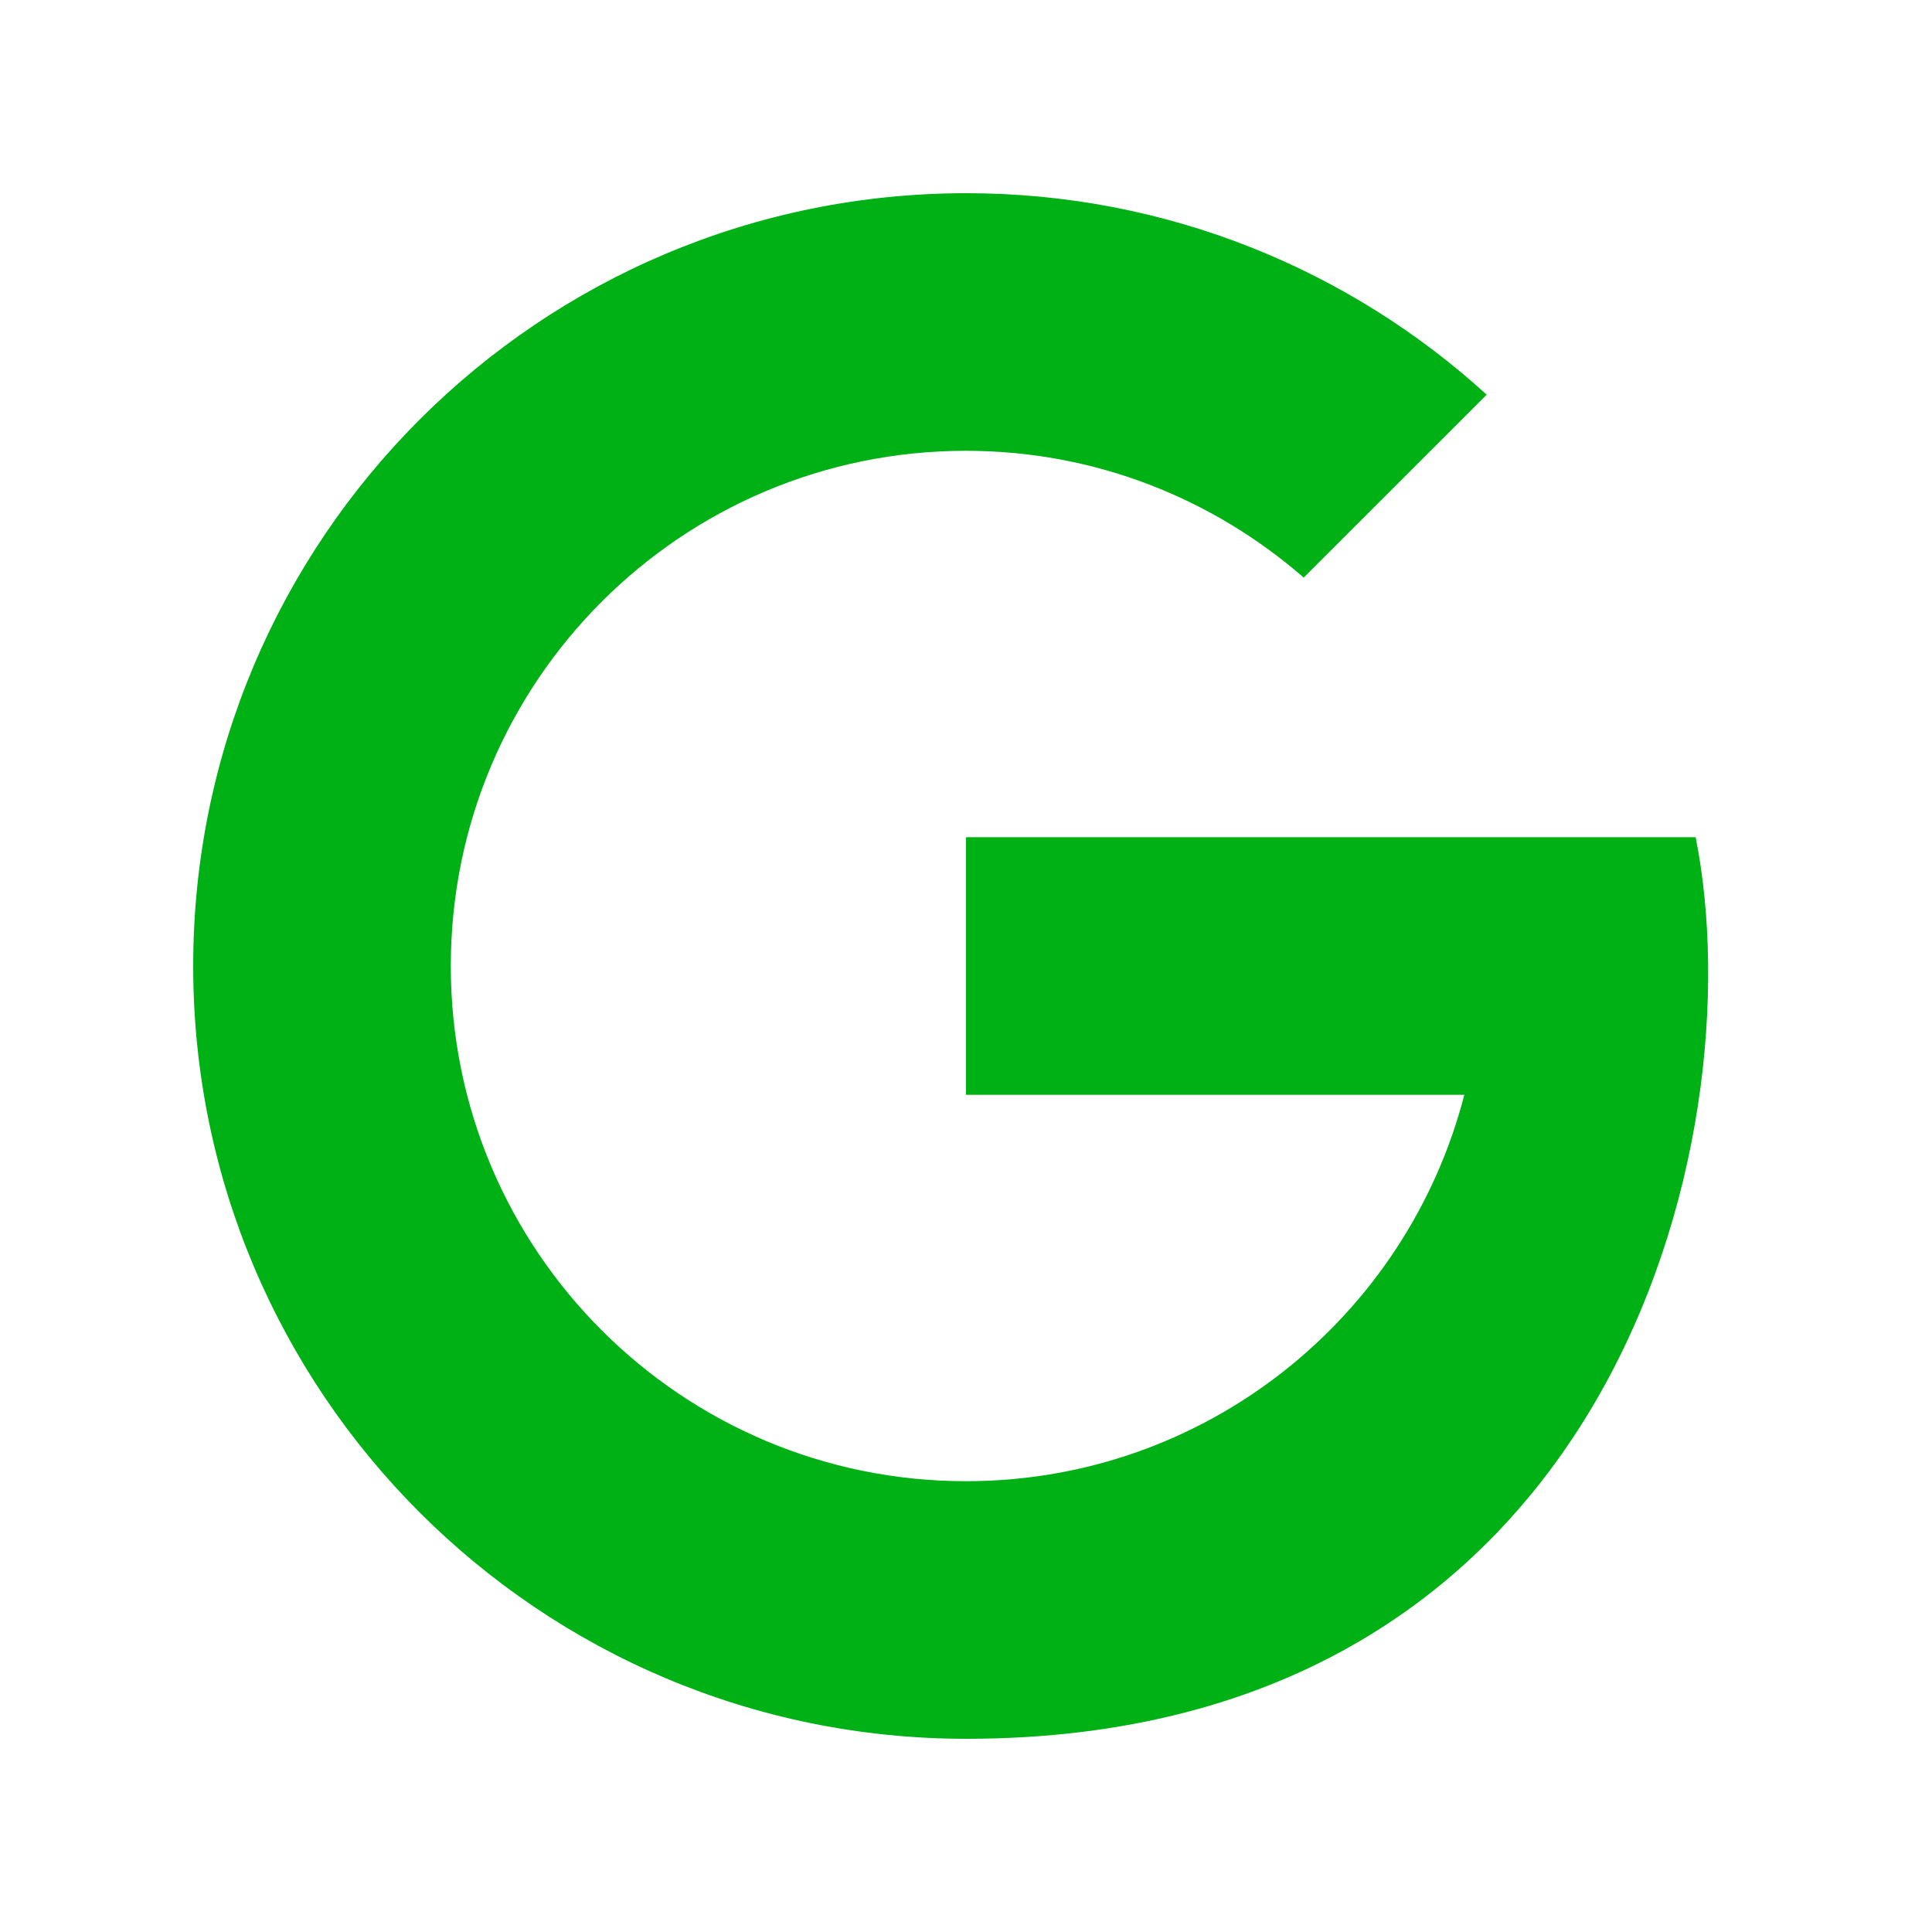
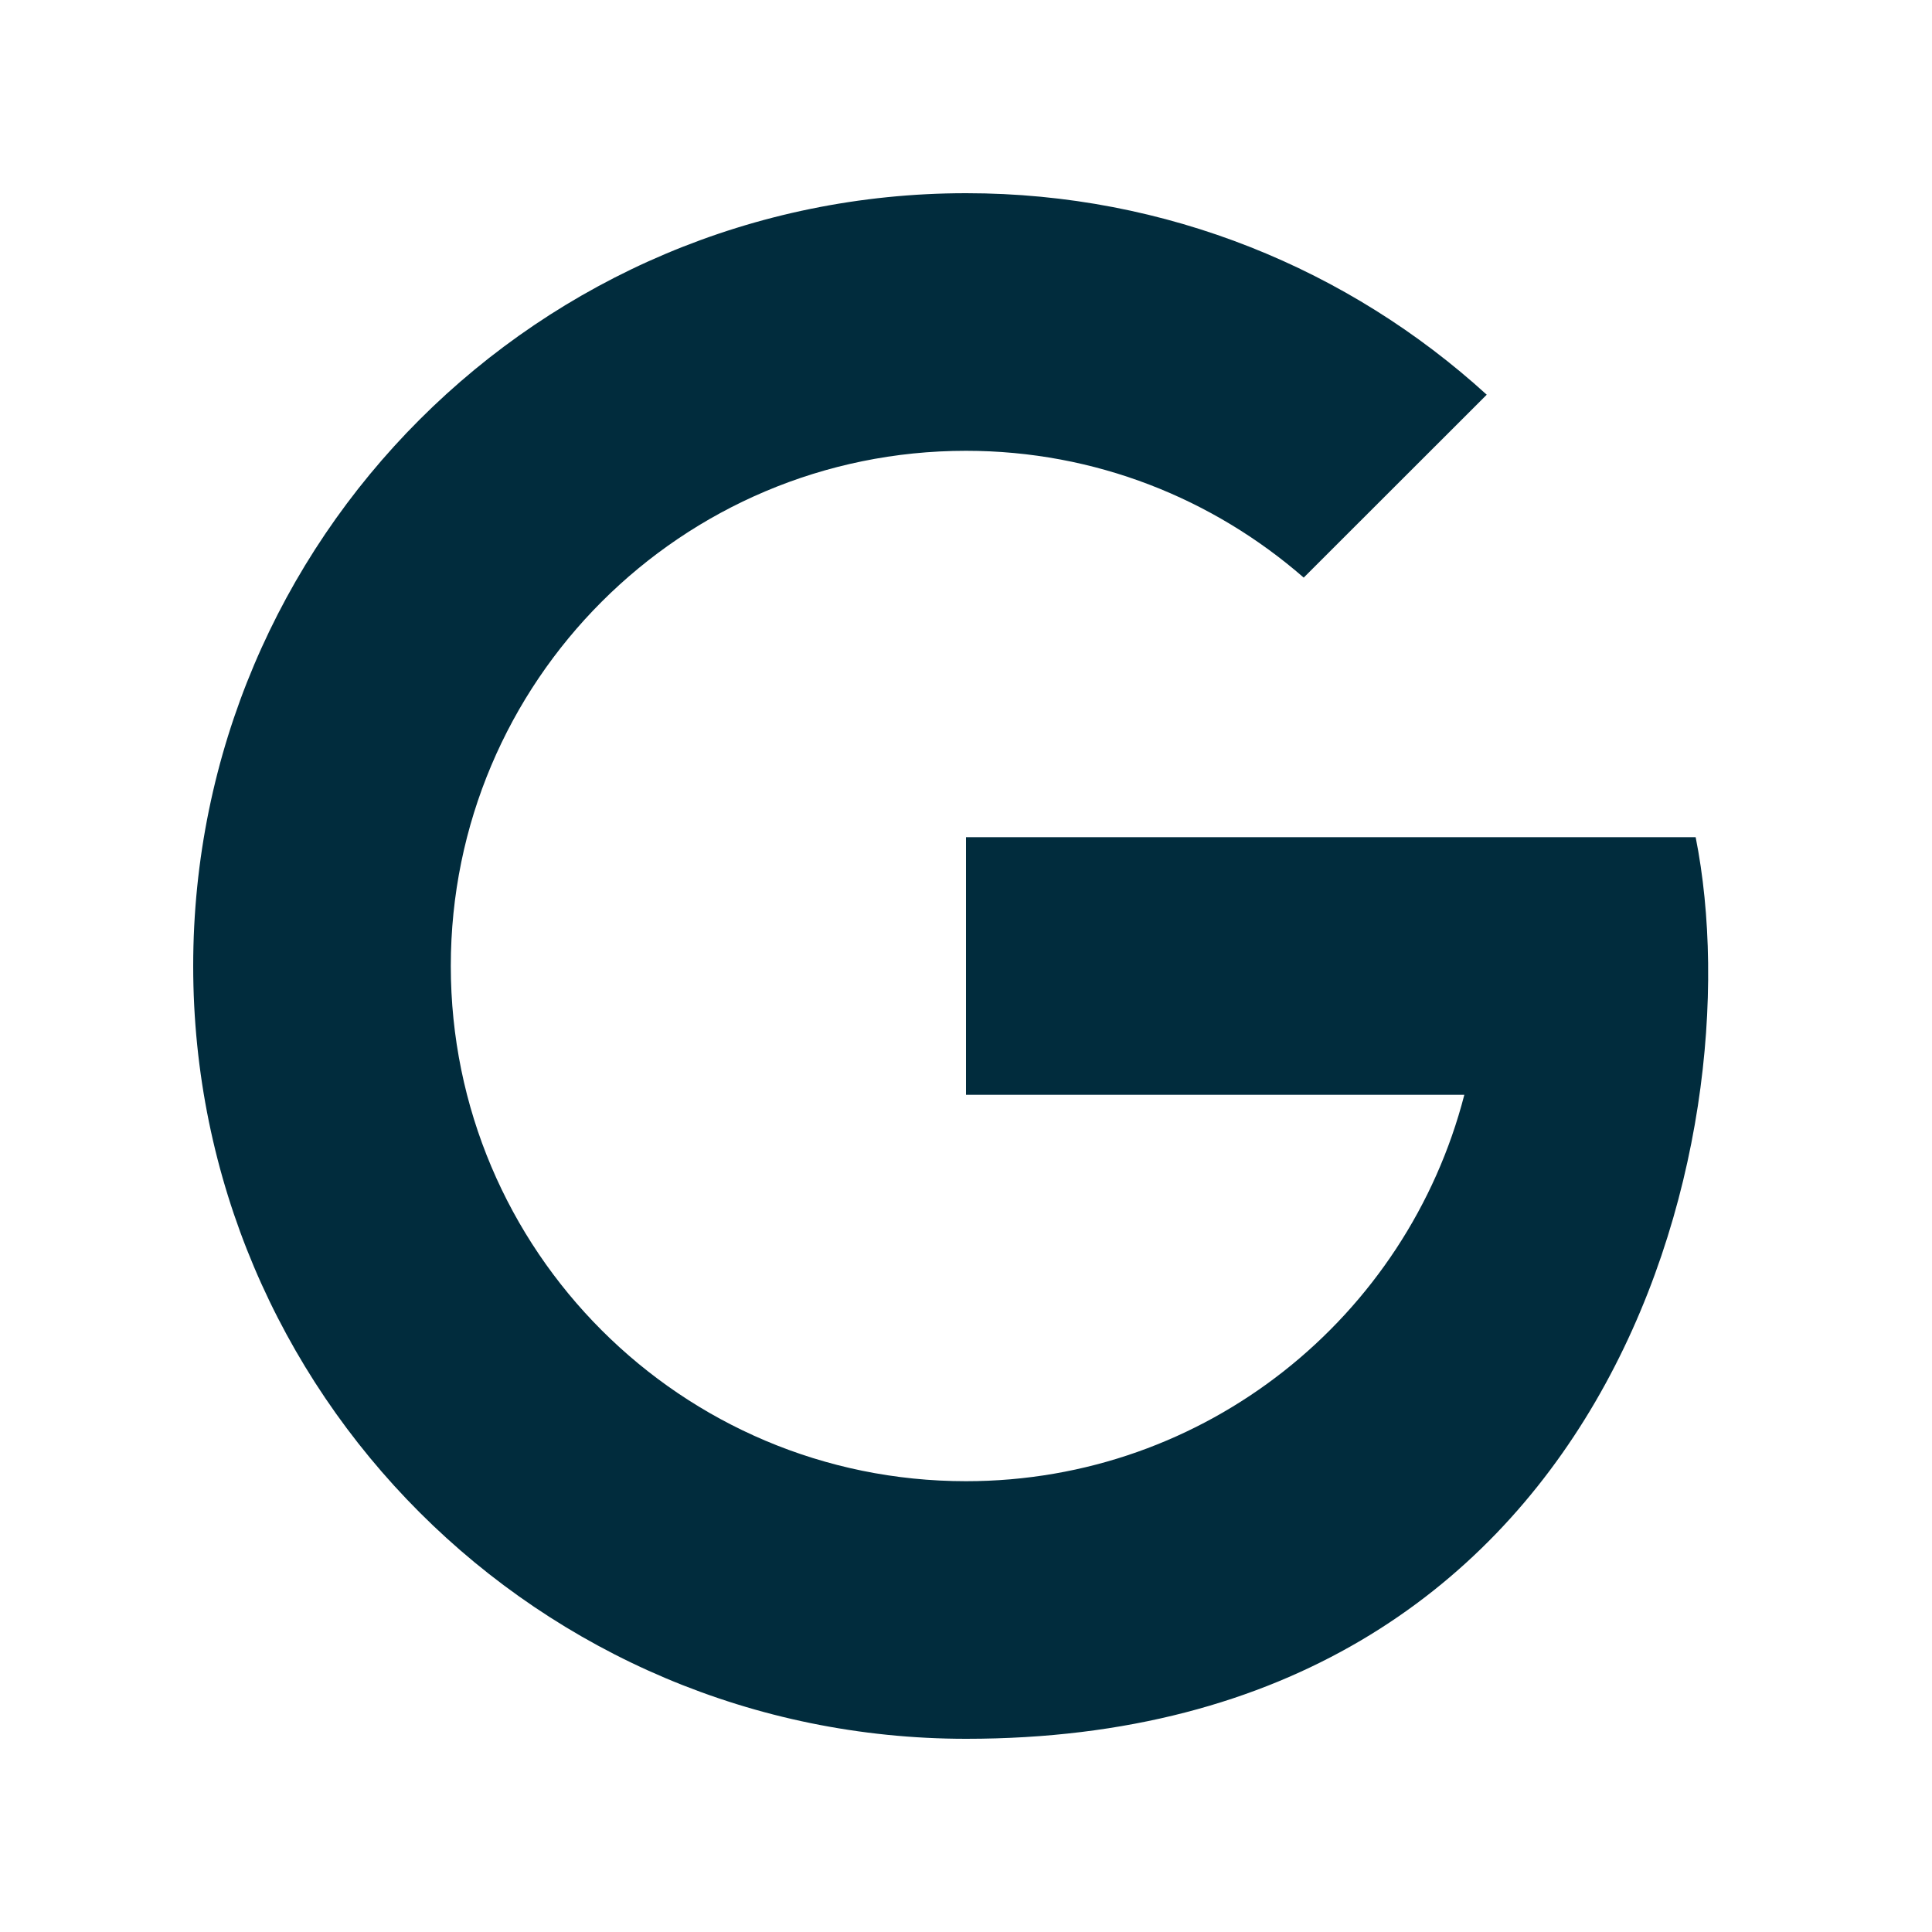
<svg xmlns="http://www.w3.org/2000/svg" viewBox="0 0 30 30" width="30px" height="30px">
-   <path fill="#00B116" d="M 15.004 3 C 8.375 3 3 8.373 3 15 C 3 21.627 8.375 27 15.004 27 C 25.014 27 27.269 17.707 26.33 13 L 25 13 L 22.732 13 L 15 13 L 15 17 L 22.738 17 C 21.849 20.448 18.726 23 15 23 C 10.582 23 7 19.418 7 15 C 7 10.582 10.582 7 15 7 C 17.009 7 18.839 7.746 20.244 8.969 L 23.086 6.129 C 20.952 4.185 18.117 3 15.004 3 z" />
+   <path fill="#012C3D" d="M 15.004 3 C 8.375 3 3 8.373 3 15 C 3 21.627 8.375 27 15.004 27 C 25.014 27 27.269 17.707 26.33 13 L 25 13 L 22.732 13 L 15 13 L 15 17 L 22.738 17 C 21.849 20.448 18.726 23 15 23 C 10.582 23 7 19.418 7 15 C 7 10.582 10.582 7 15 7 C 17.009 7 18.839 7.746 20.244 8.969 L 23.086 6.129 C 20.952 4.185 18.117 3 15.004 3 z" />
</svg>
